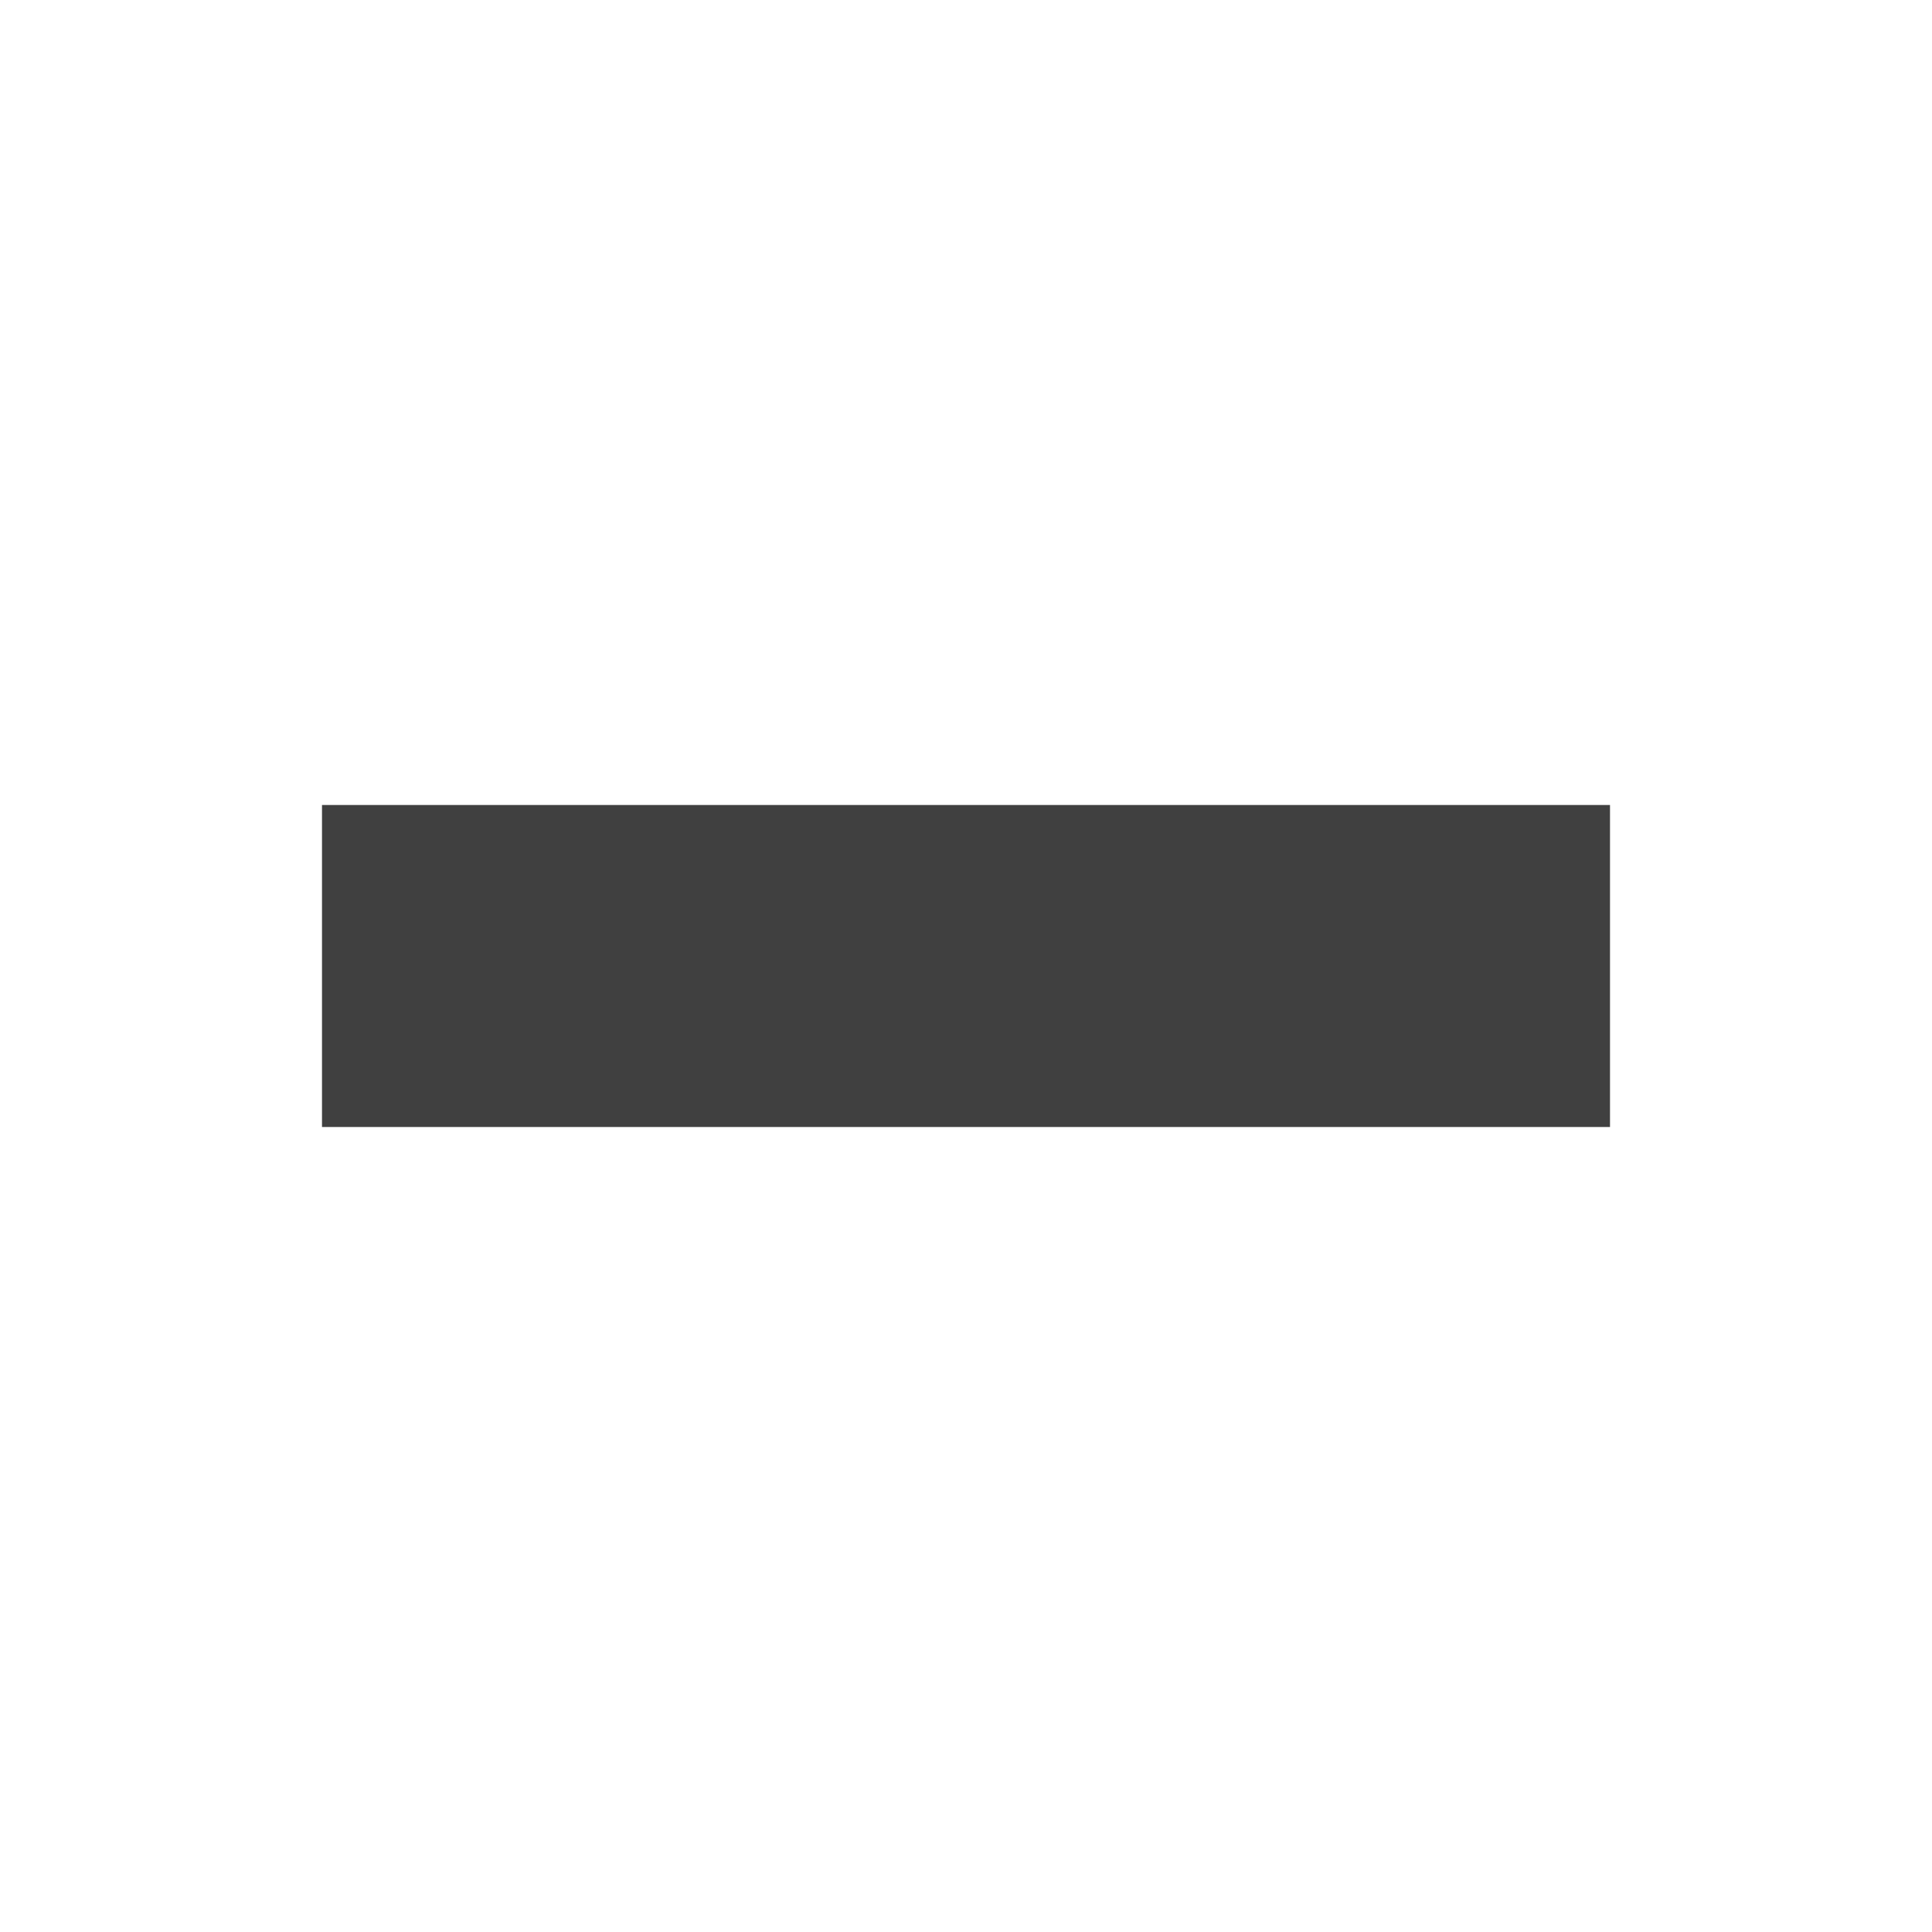
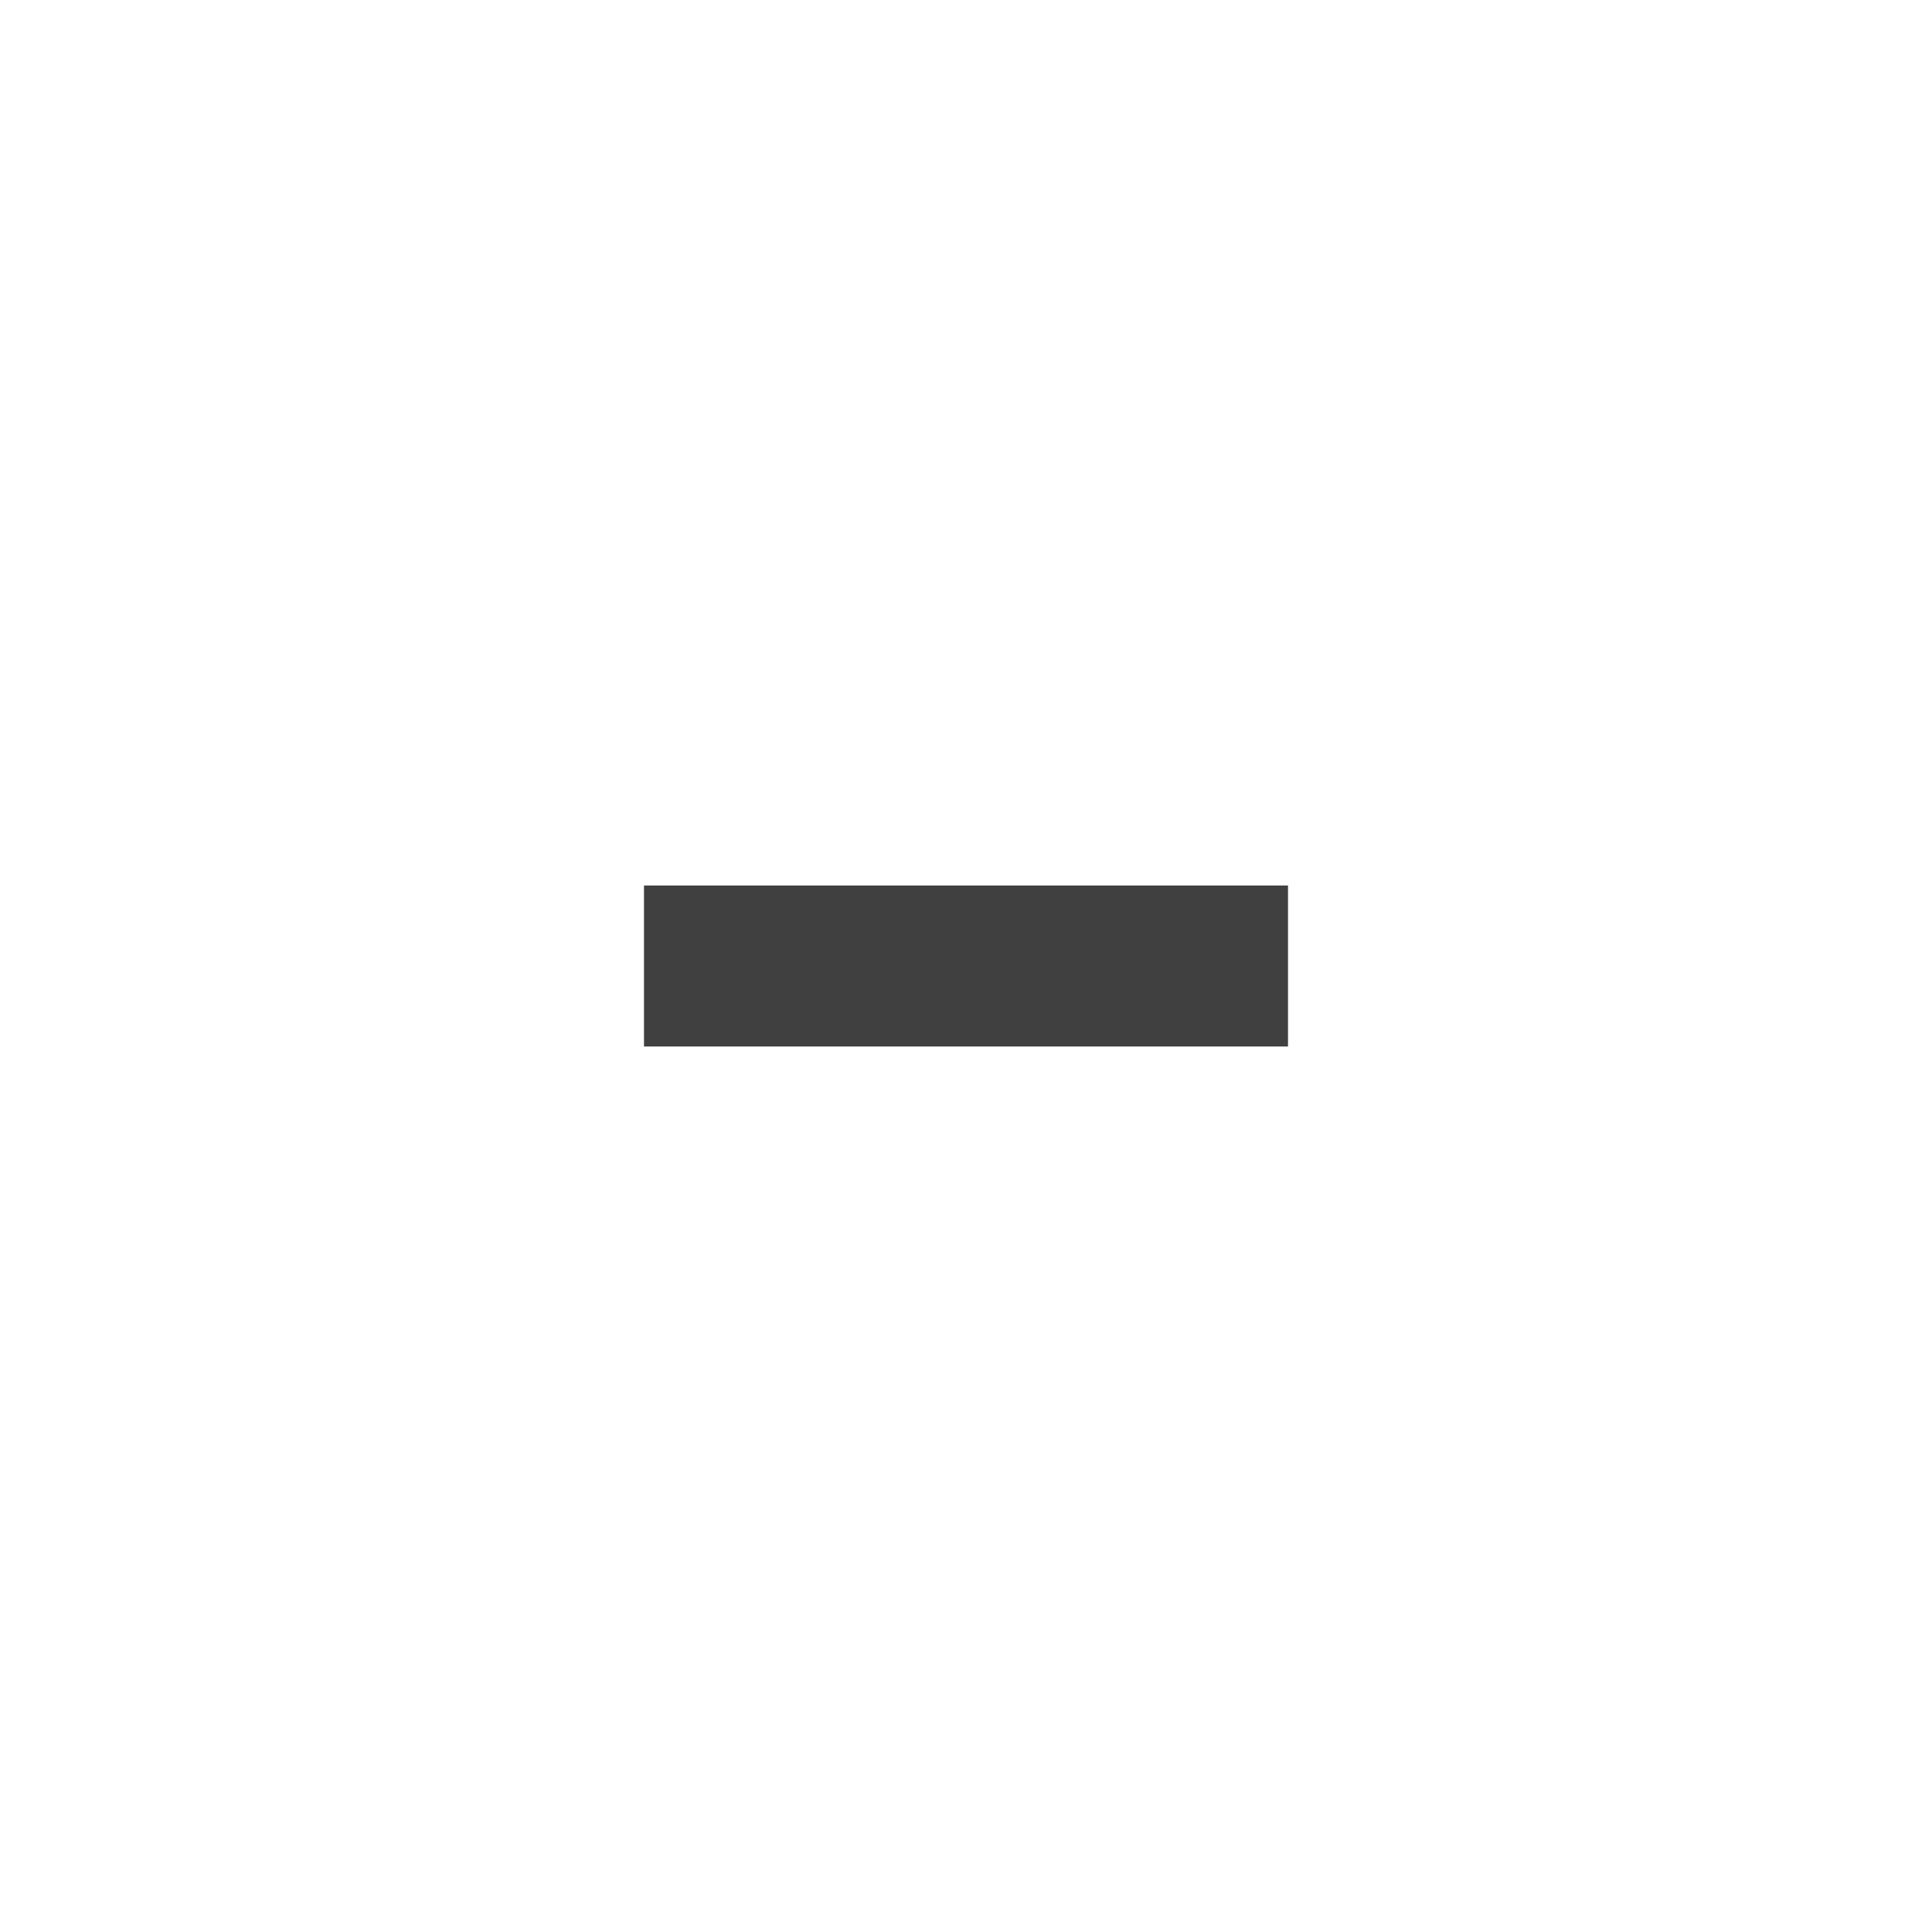
- <svg xmlns="http://www.w3.org/2000/svg" version="1.1" x="0px" y="0px" width="12px" height="12px" viewBox="0 0 12 12" style="enable-background:new 0 0 12 12;" xml:space="preserve">
-   <g id="remove-item" style="opacity:0.75;">
-     <rect id="minus" x="2" y="5" style="fill-rule:evenodd;clip-rule:evenodd;" width="8" height="2" />
+ <svg xmlns="http://www.w3.org/2000/svg" version="1.1" x="0px" y="0px" width="24" height="24" viewBox="0, 0, 24, 24">
+   <g id="remove-item" opacity="0.75">
+     <path d="M8,11 L16,11 L16,13 L8,13 z" fill="#000000" />
  </g>
+   <defs />
</svg>
